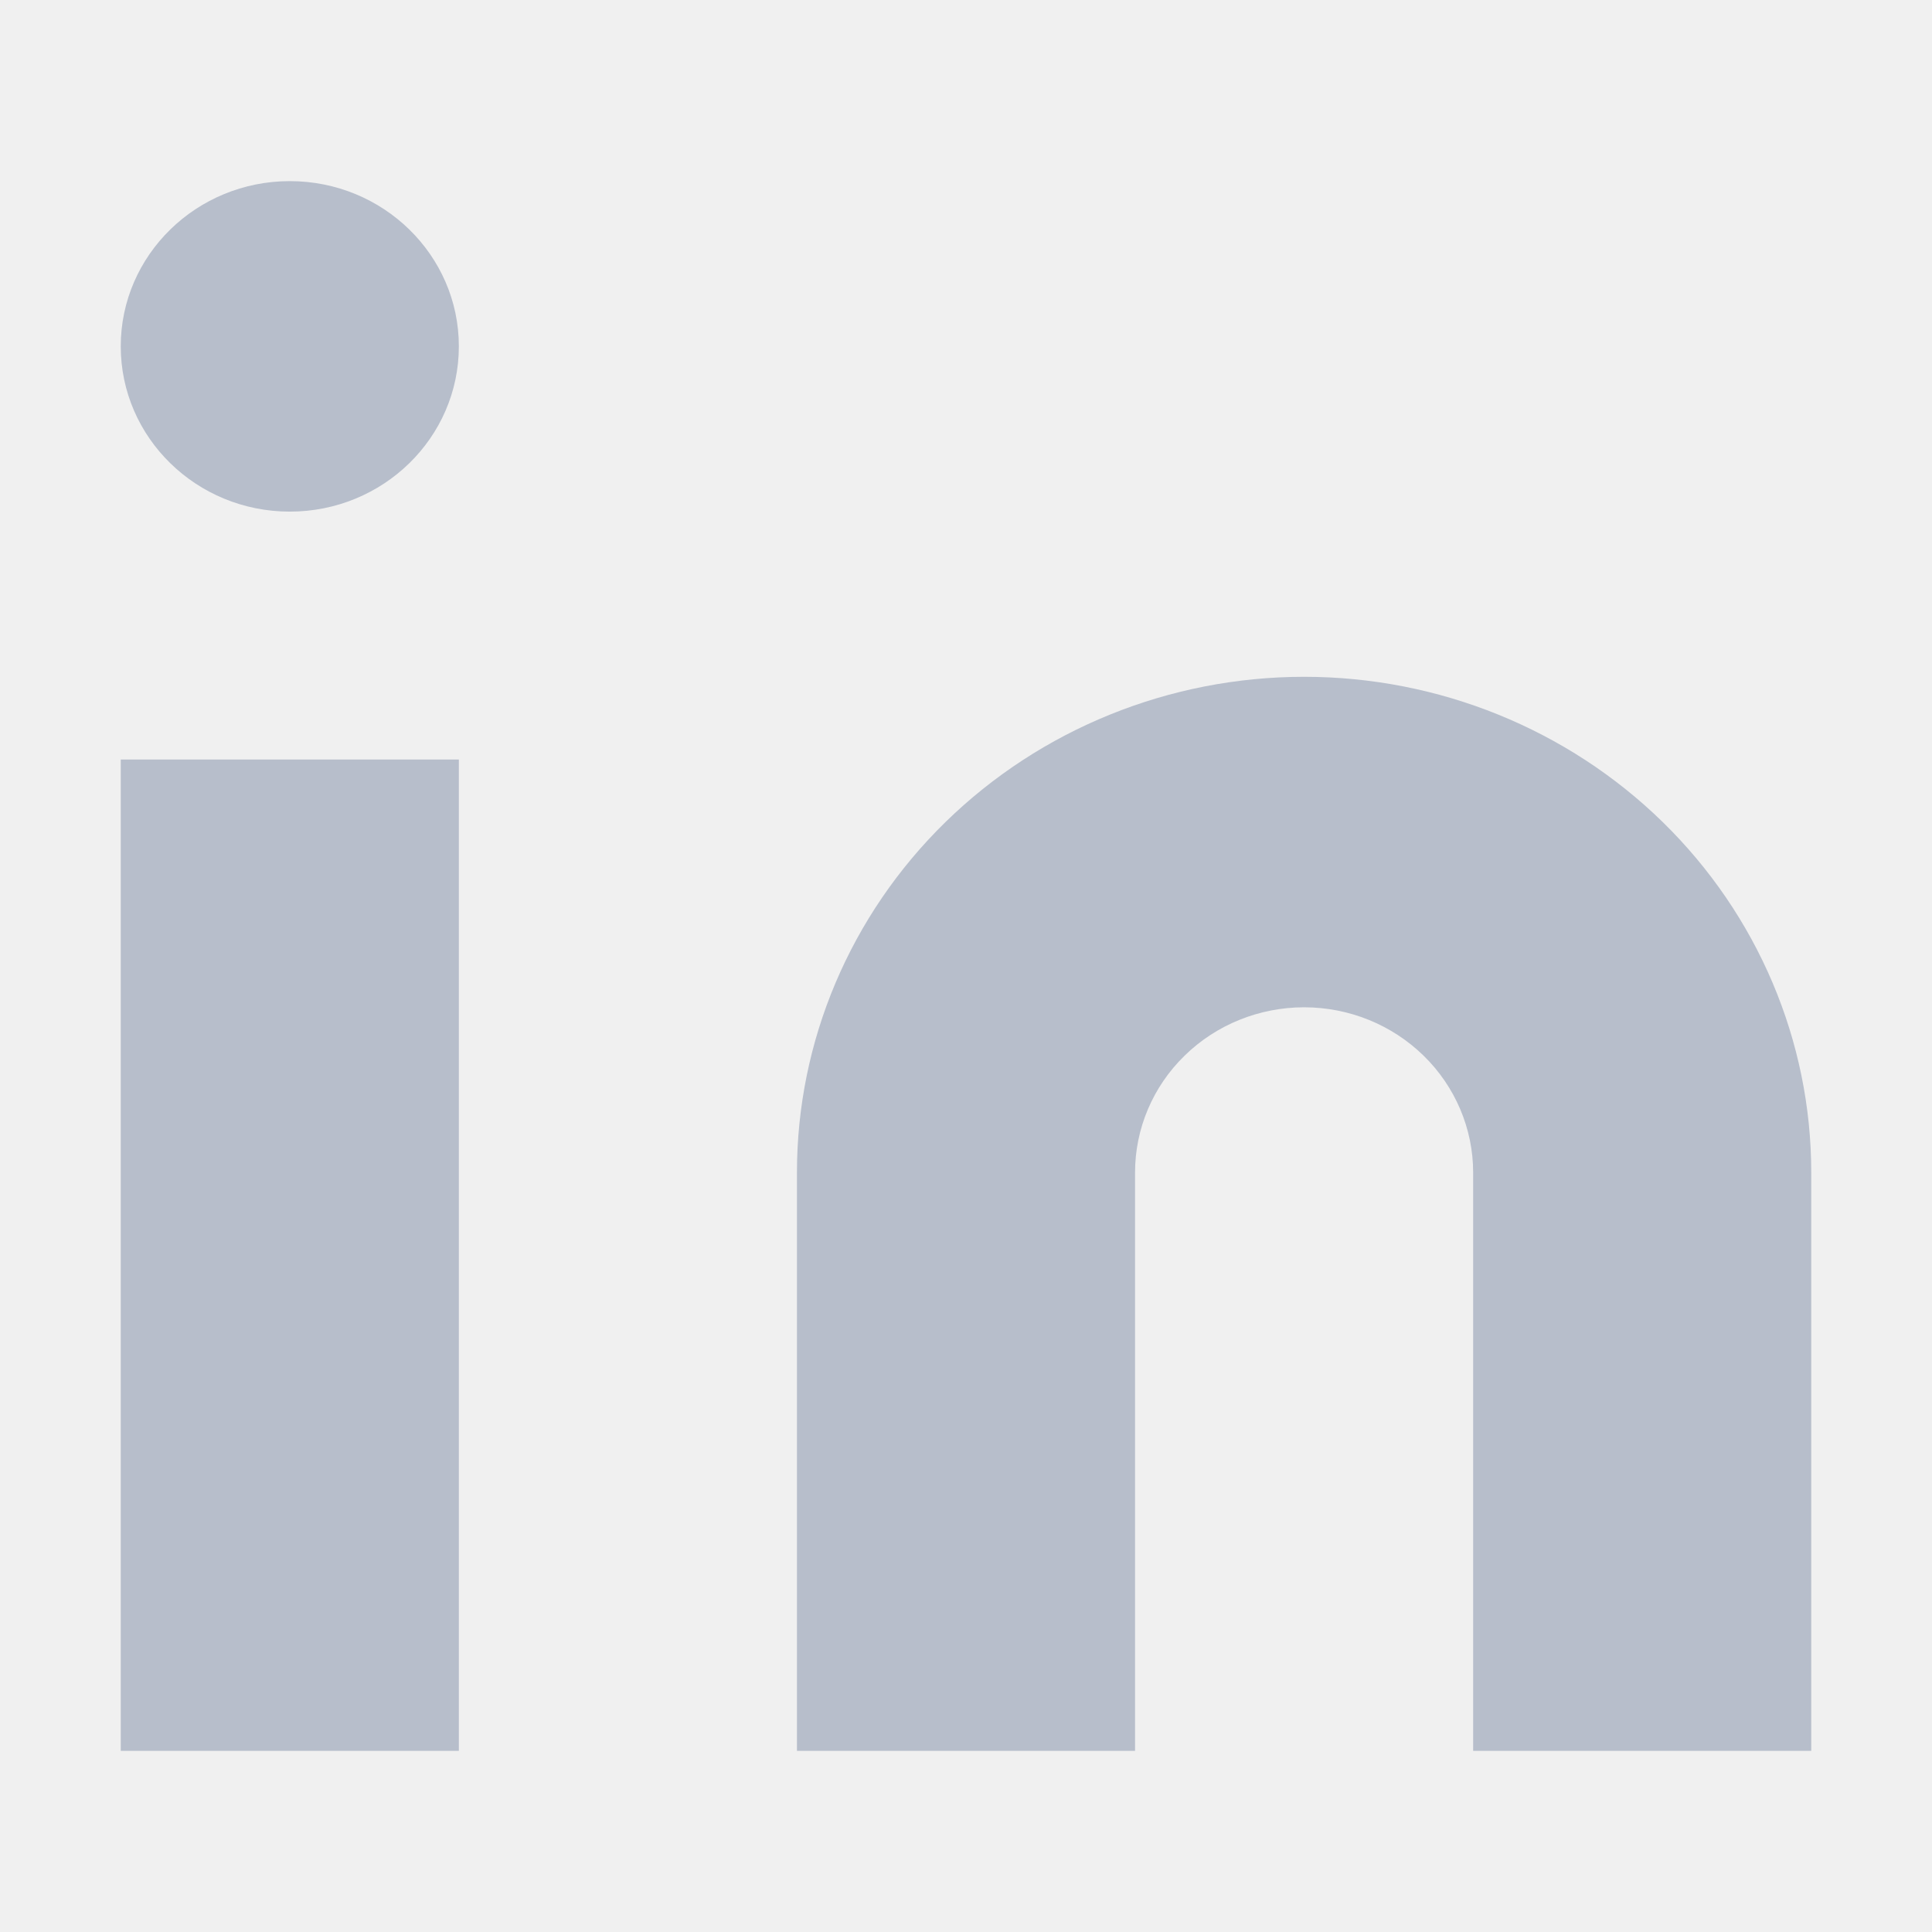
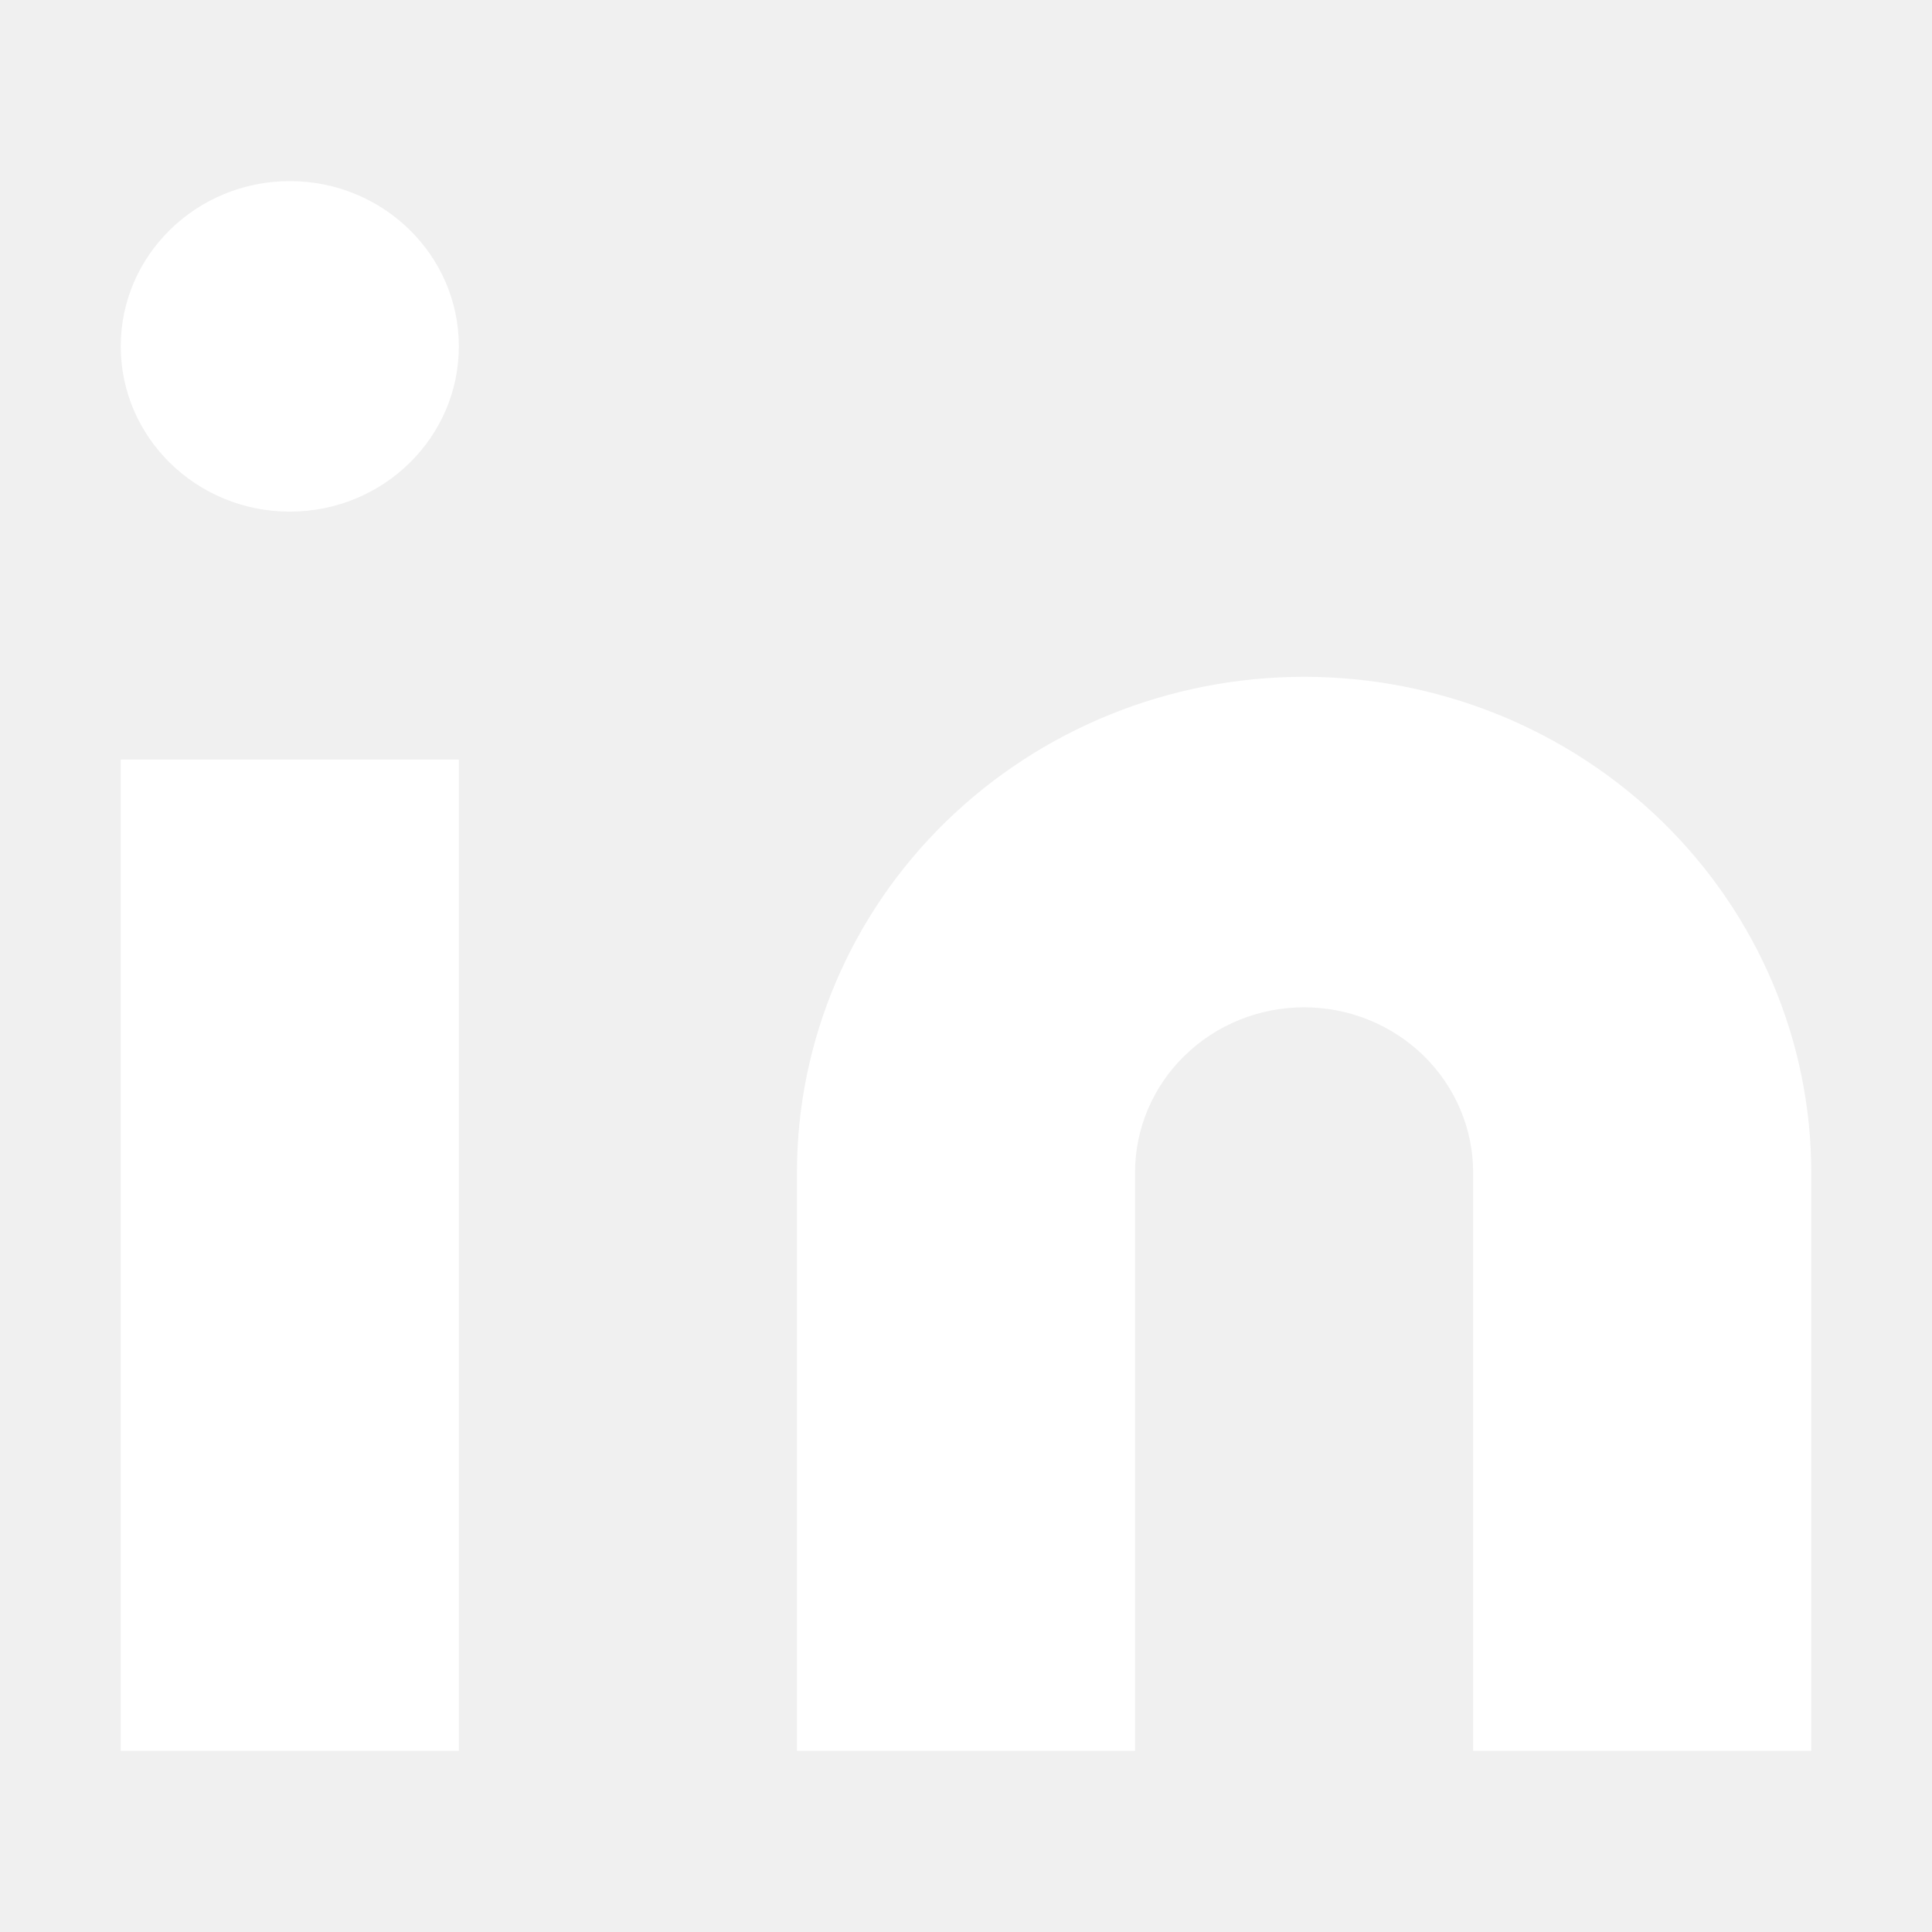
<svg xmlns="http://www.w3.org/2000/svg" width="16" height="16" viewBox="0 0 16 16" fill="none">
-   <path fill-rule="evenodd" clip-rule="evenodd" d="M3.8 2.868C3.8 3.624 3.173 4.237 2.4 4.237C1.627 4.237 1 3.624 1 2.868C1 2.113 1.627 1.5 2.4 1.5C3.173 1.5 3.8 2.113 3.8 2.868ZM10.8 5.605C11.914 5.605 12.982 6.038 13.77 6.808C14.557 7.578 15 8.622 15 9.71V14.5H12.2V9.71C12.2 9.348 12.052 8.999 11.79 8.743C11.527 8.486 11.171 8.342 10.8 8.342C10.429 8.342 10.072 8.486 9.81 8.743C9.547 8.999 9.4 9.348 9.4 9.71V14.5H6.6V9.71C6.6 8.622 7.042 7.578 7.83 6.808C8.618 6.038 9.686 5.605 10.8 5.605ZM3.8 14.5V6.29H1V14.5H3.8Z" fill="#B7BECB" />
+   <path fill-rule="evenodd" clip-rule="evenodd" d="M3.8 2.868C3.8 3.624 3.173 4.237 2.4 4.237C1.627 4.237 1 3.624 1 2.868C1 2.113 1.627 1.5 2.4 1.5C3.173 1.5 3.8 2.113 3.8 2.868ZM10.8 5.605C11.914 5.605 12.982 6.038 13.77 6.808C14.557 7.578 15 8.622 15 9.71V14.5H12.2V9.71C12.2 9.348 12.052 8.999 11.79 8.743C11.527 8.486 11.171 8.342 10.8 8.342C10.429 8.342 10.072 8.486 9.81 8.743C9.547 8.999 9.4 9.348 9.4 9.71V14.5H6.6V9.71C6.6 8.622 7.042 7.578 7.83 6.808C8.618 6.038 9.686 5.605 10.8 5.605ZM3.8 14.5V6.29H1V14.5H3.8Z" fill="#fff" />
</svg>
